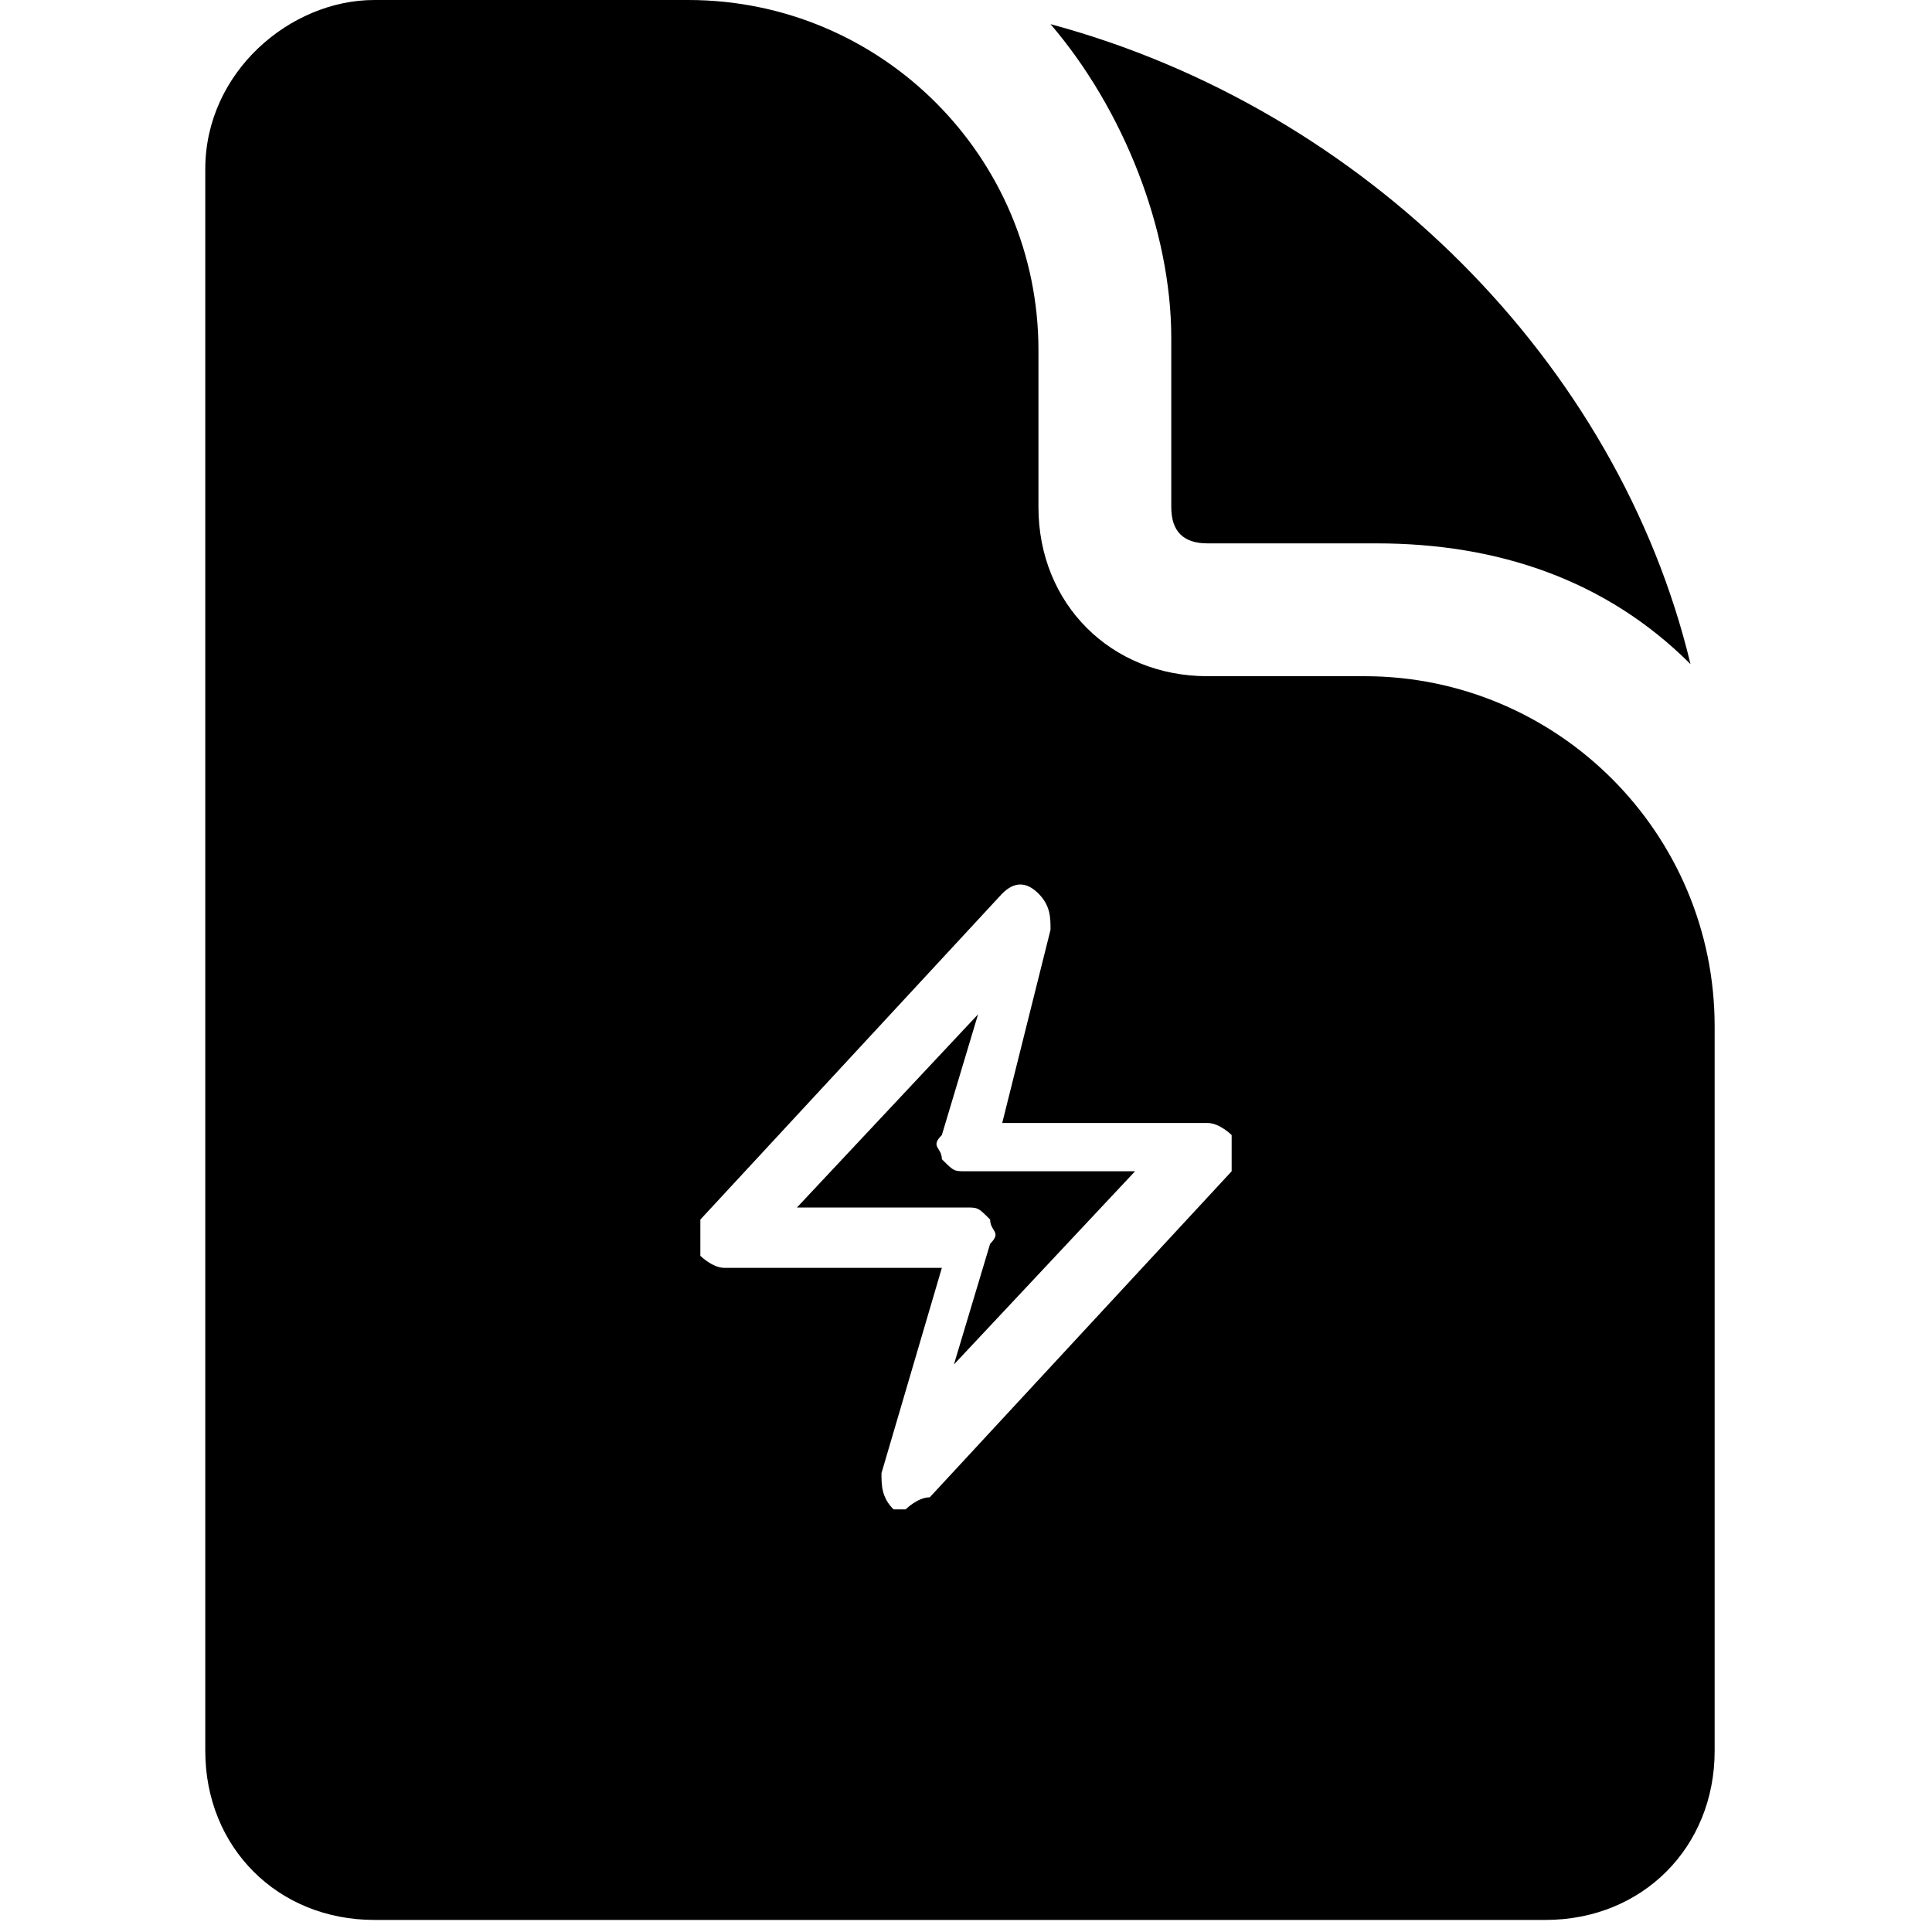
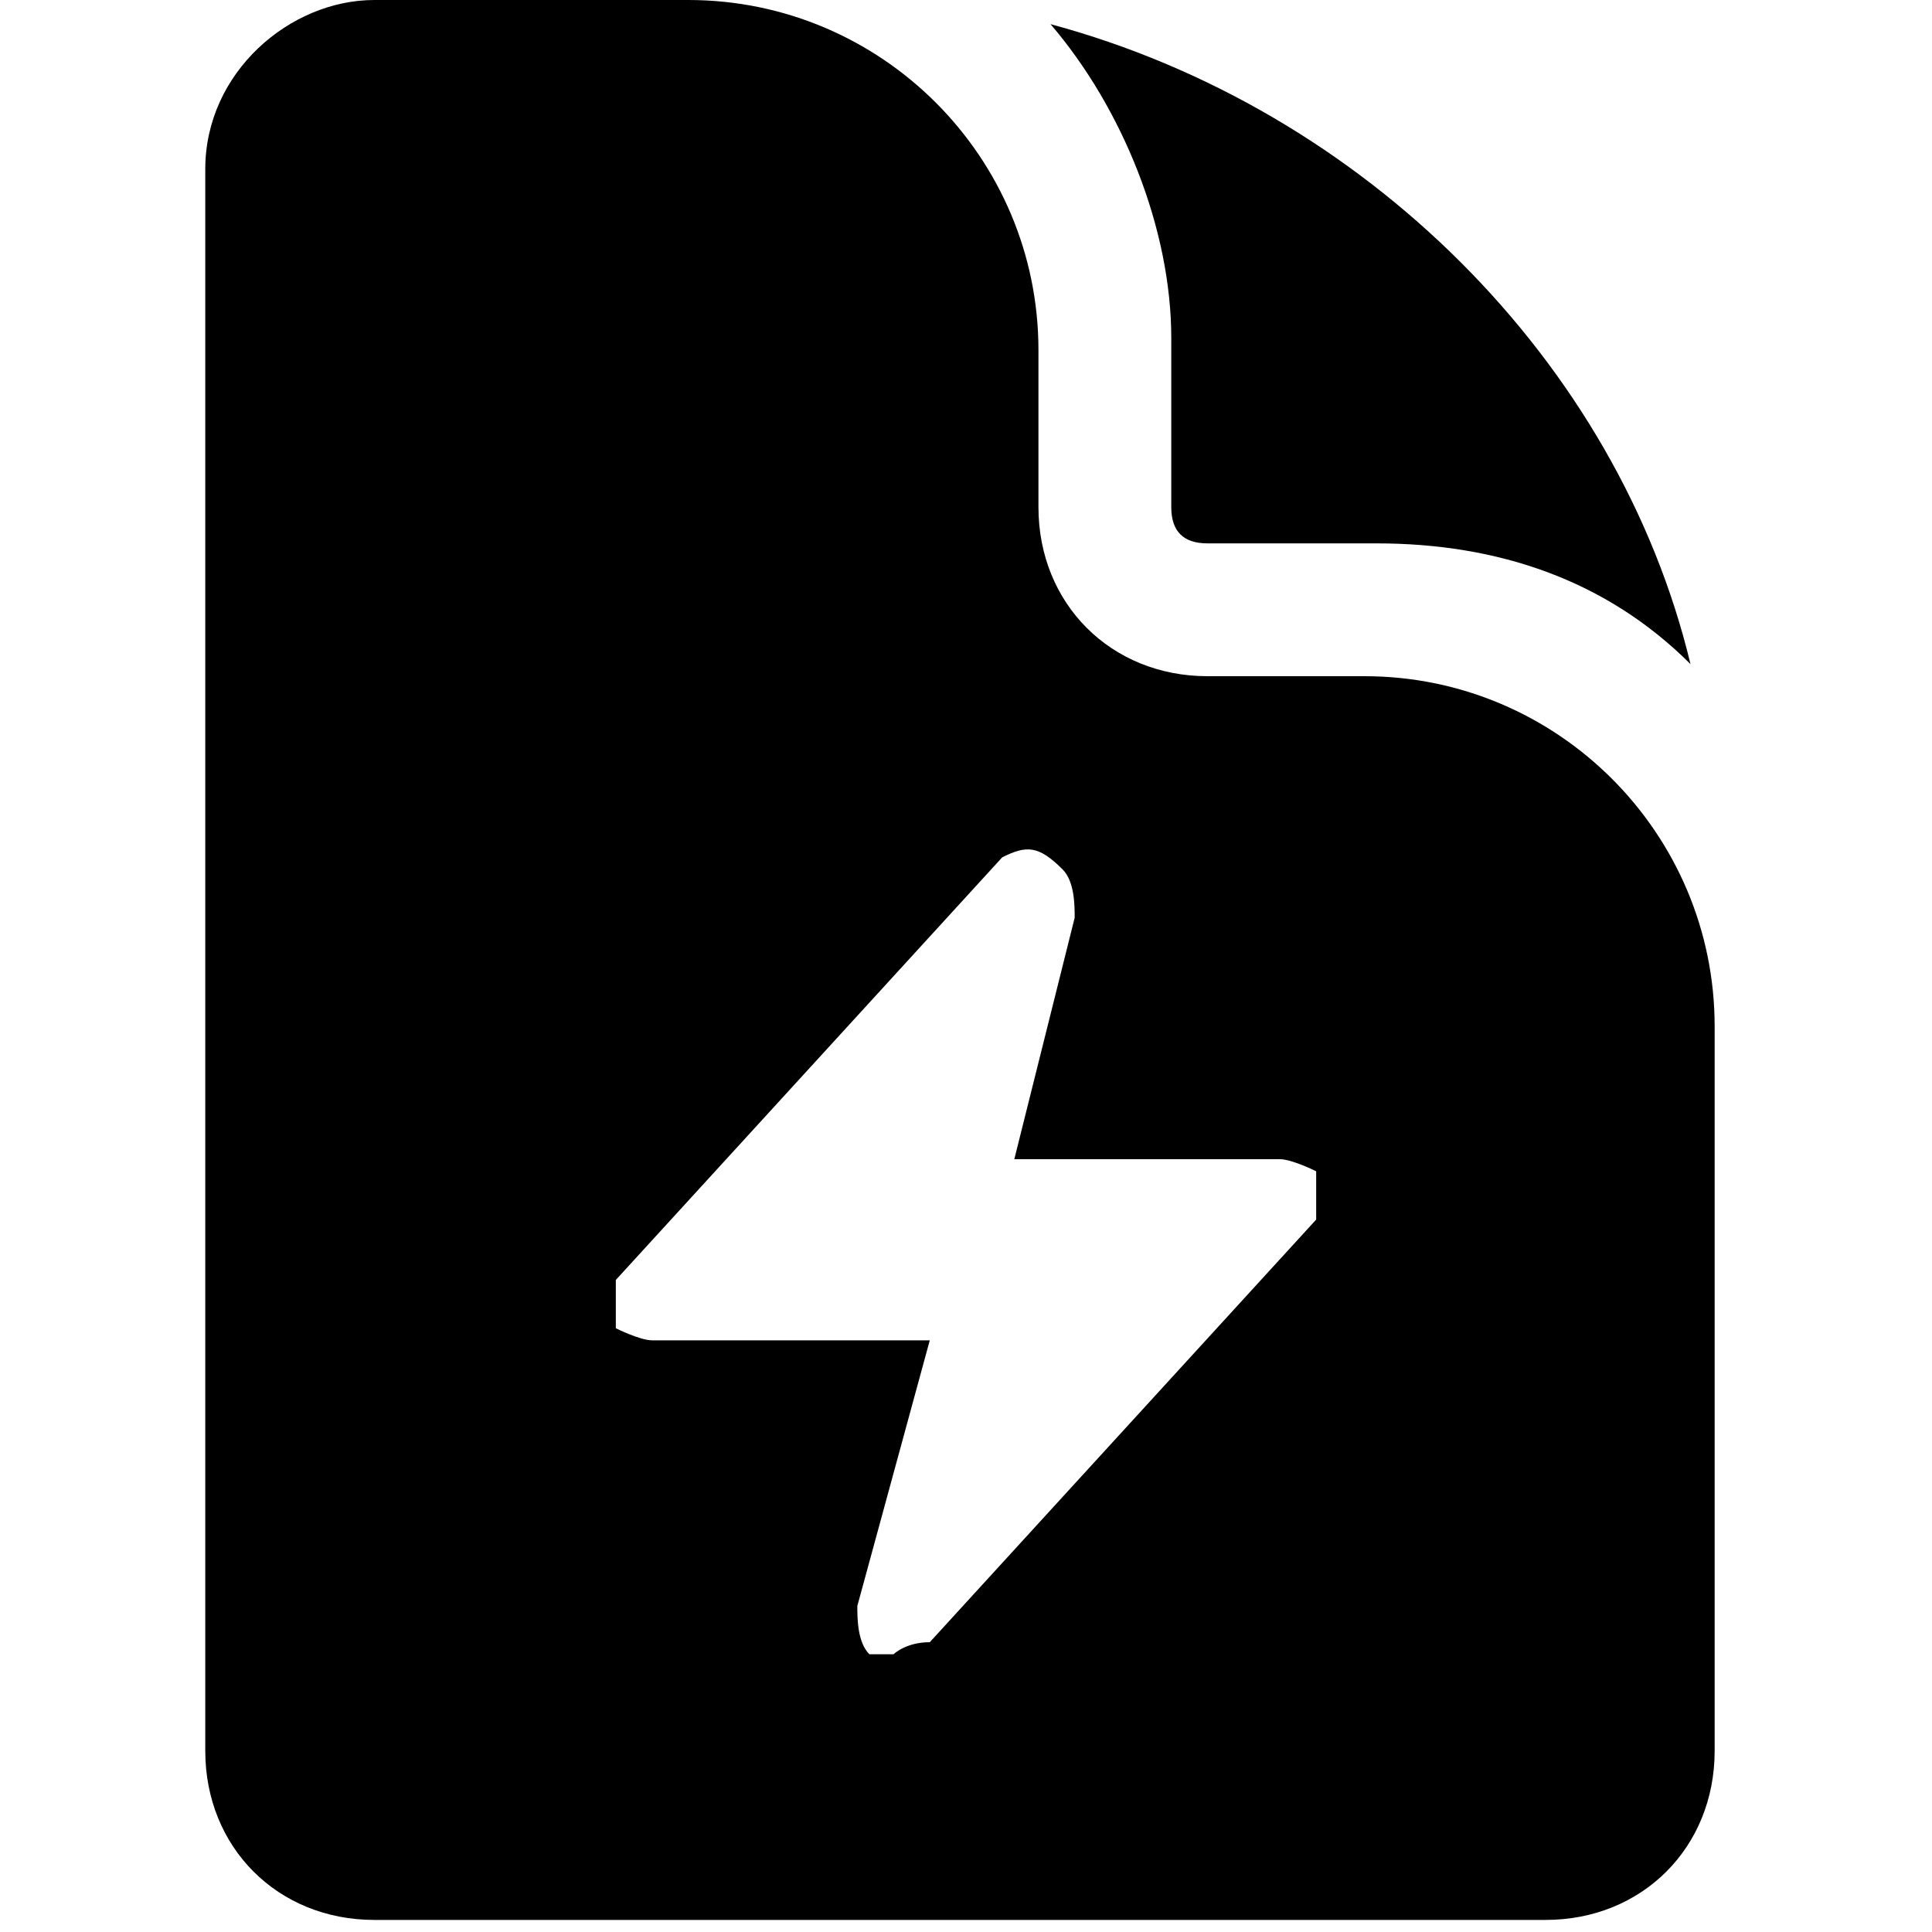
<svg xmlns="http://www.w3.org/2000/svg" fill="currentColor" viewBox="0 0 16 16">
-   <path d="M5.7 0H3.1c-.7 0-1.4.6-1.4 1.4v13.1c0 .8.6 1.4 1.4 1.4h9.7c.8 0 1.4-.6 1.4-1.4v-6c0-1.6-1.3-2.9-2.9-2.9H10c-.8 0-1.4-.6-1.4-1.4h0V2.9C8.6 1.3 7.3 0 5.7 0zm3 .2c.6.7 1 1.7 1 2.6v1.4c0 .2.1.3.3.3h1.4c1 0 1.9.3 2.6 1C13.4 3 11.3.9 8.7.2zM7.5 12.5h-.1c-.1-.1-.1-.2-.1-.3l.5-1.7H6c-.1 0-.2-.1-.2-.1v-.3l2.5-2.7c.1-.1.2-.1.3 0s.1.2.1.3l-.4 1.6H10c.1 0 .2.1.2.1v.3l-2.5 2.7c-.1 0-.2.1-.2.1zM6.6 10H8c.1 0 .1 0 .2.1 0 .1.1.1 0 .2l-.3 1 1.5-1.6H8c-.1 0-.1 0-.2-.1 0-.1-.1-.1 0-.2l.3-1L6.6 10z" />
+   <path d="M5.7 0H3.1c-.7 0-1.4.6-1.4 1.4v13.1c0 .8.6 1.4 1.4 1.4h9.7c.8 0 1.4-.6 1.4-1.4v-6c0-1.6-1.3-2.9-2.9-2.9H10c-.8 0-1.4-.6-1.4-1.4h0V2.9C8.6 1.3 7.3 0 5.7 0zm3 .2c.6.7 1 1.7 1 2.6v1.4c0 .2.1.3.3.3h1.4c1 0 1.9.3 2.6 1C13.4 3 11.3.9 8.7.2zM7.4 13.7h-.2c-.1-.1-.1-.3-.1-.4l.6-2.2H5.4c-.1 0-.3-.1-.3-.1v-.4l3.2-3.5c.2-.1.3-.1.5.1.1.1.1.3.1.4l-.5 2h2.2c.1 0 .3.1.3.1v.4l-3.2 3.5c-.2 0-.3.1-.3.1z" />
</svg>
